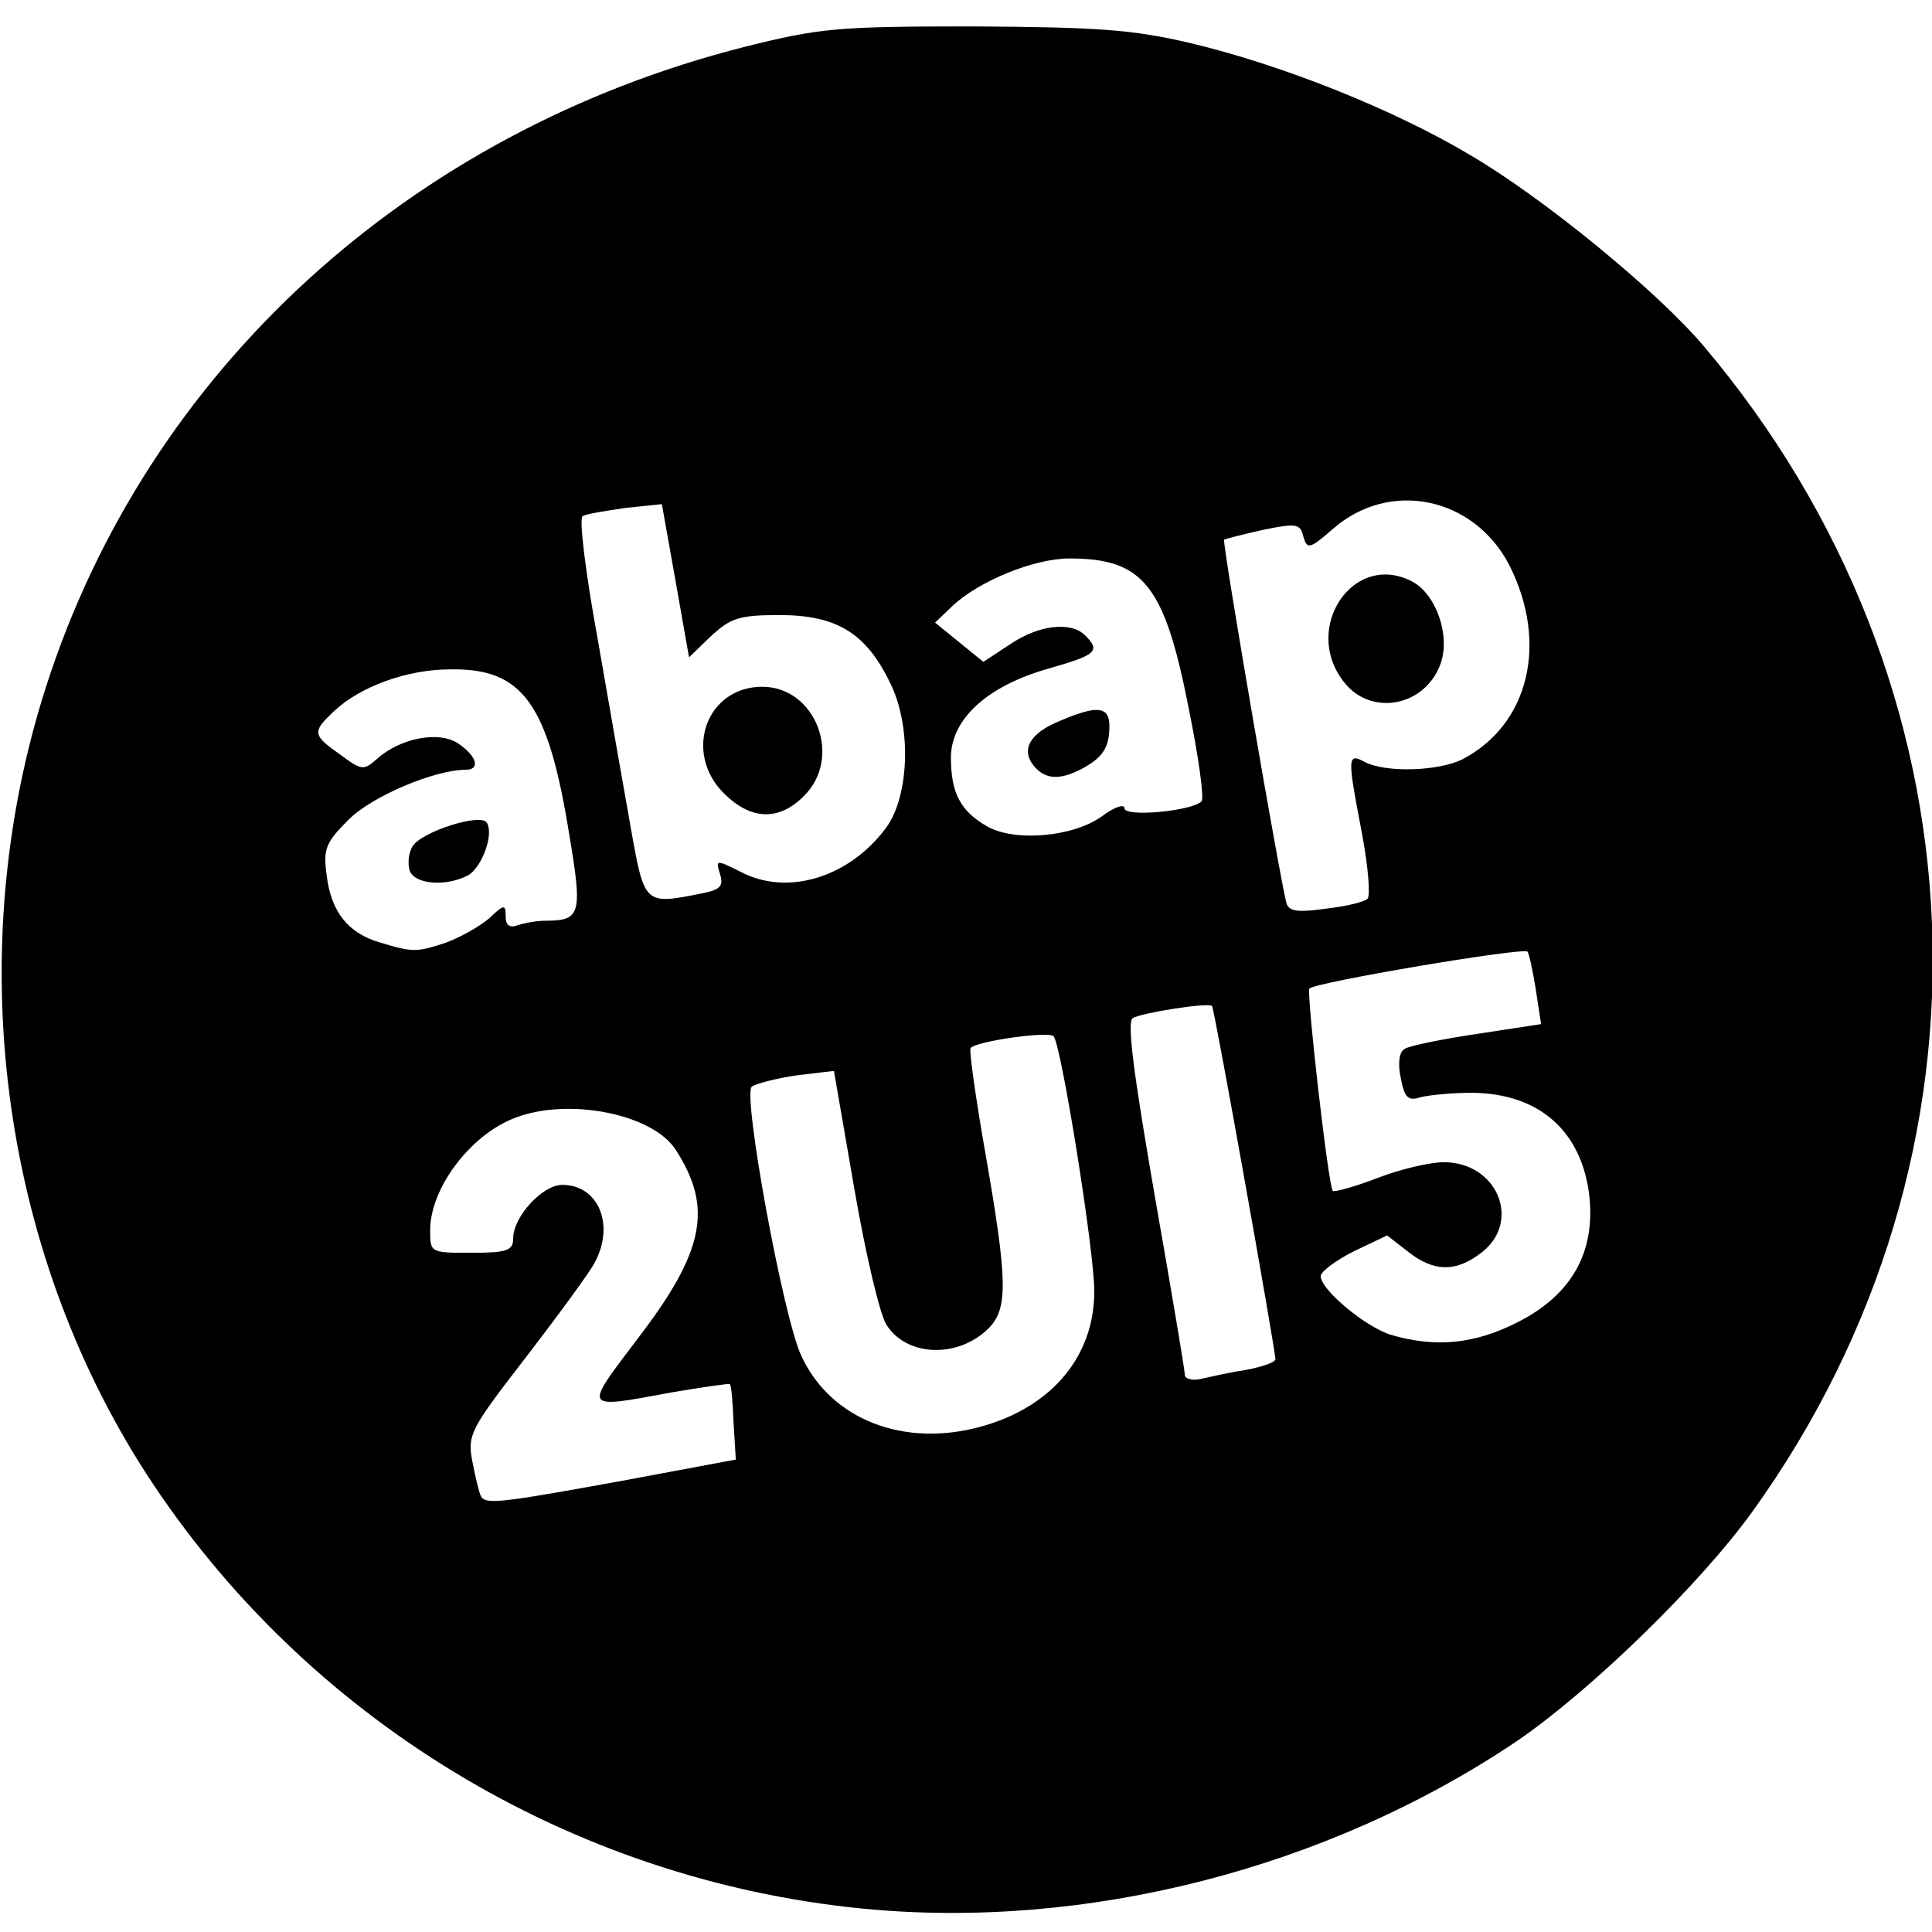
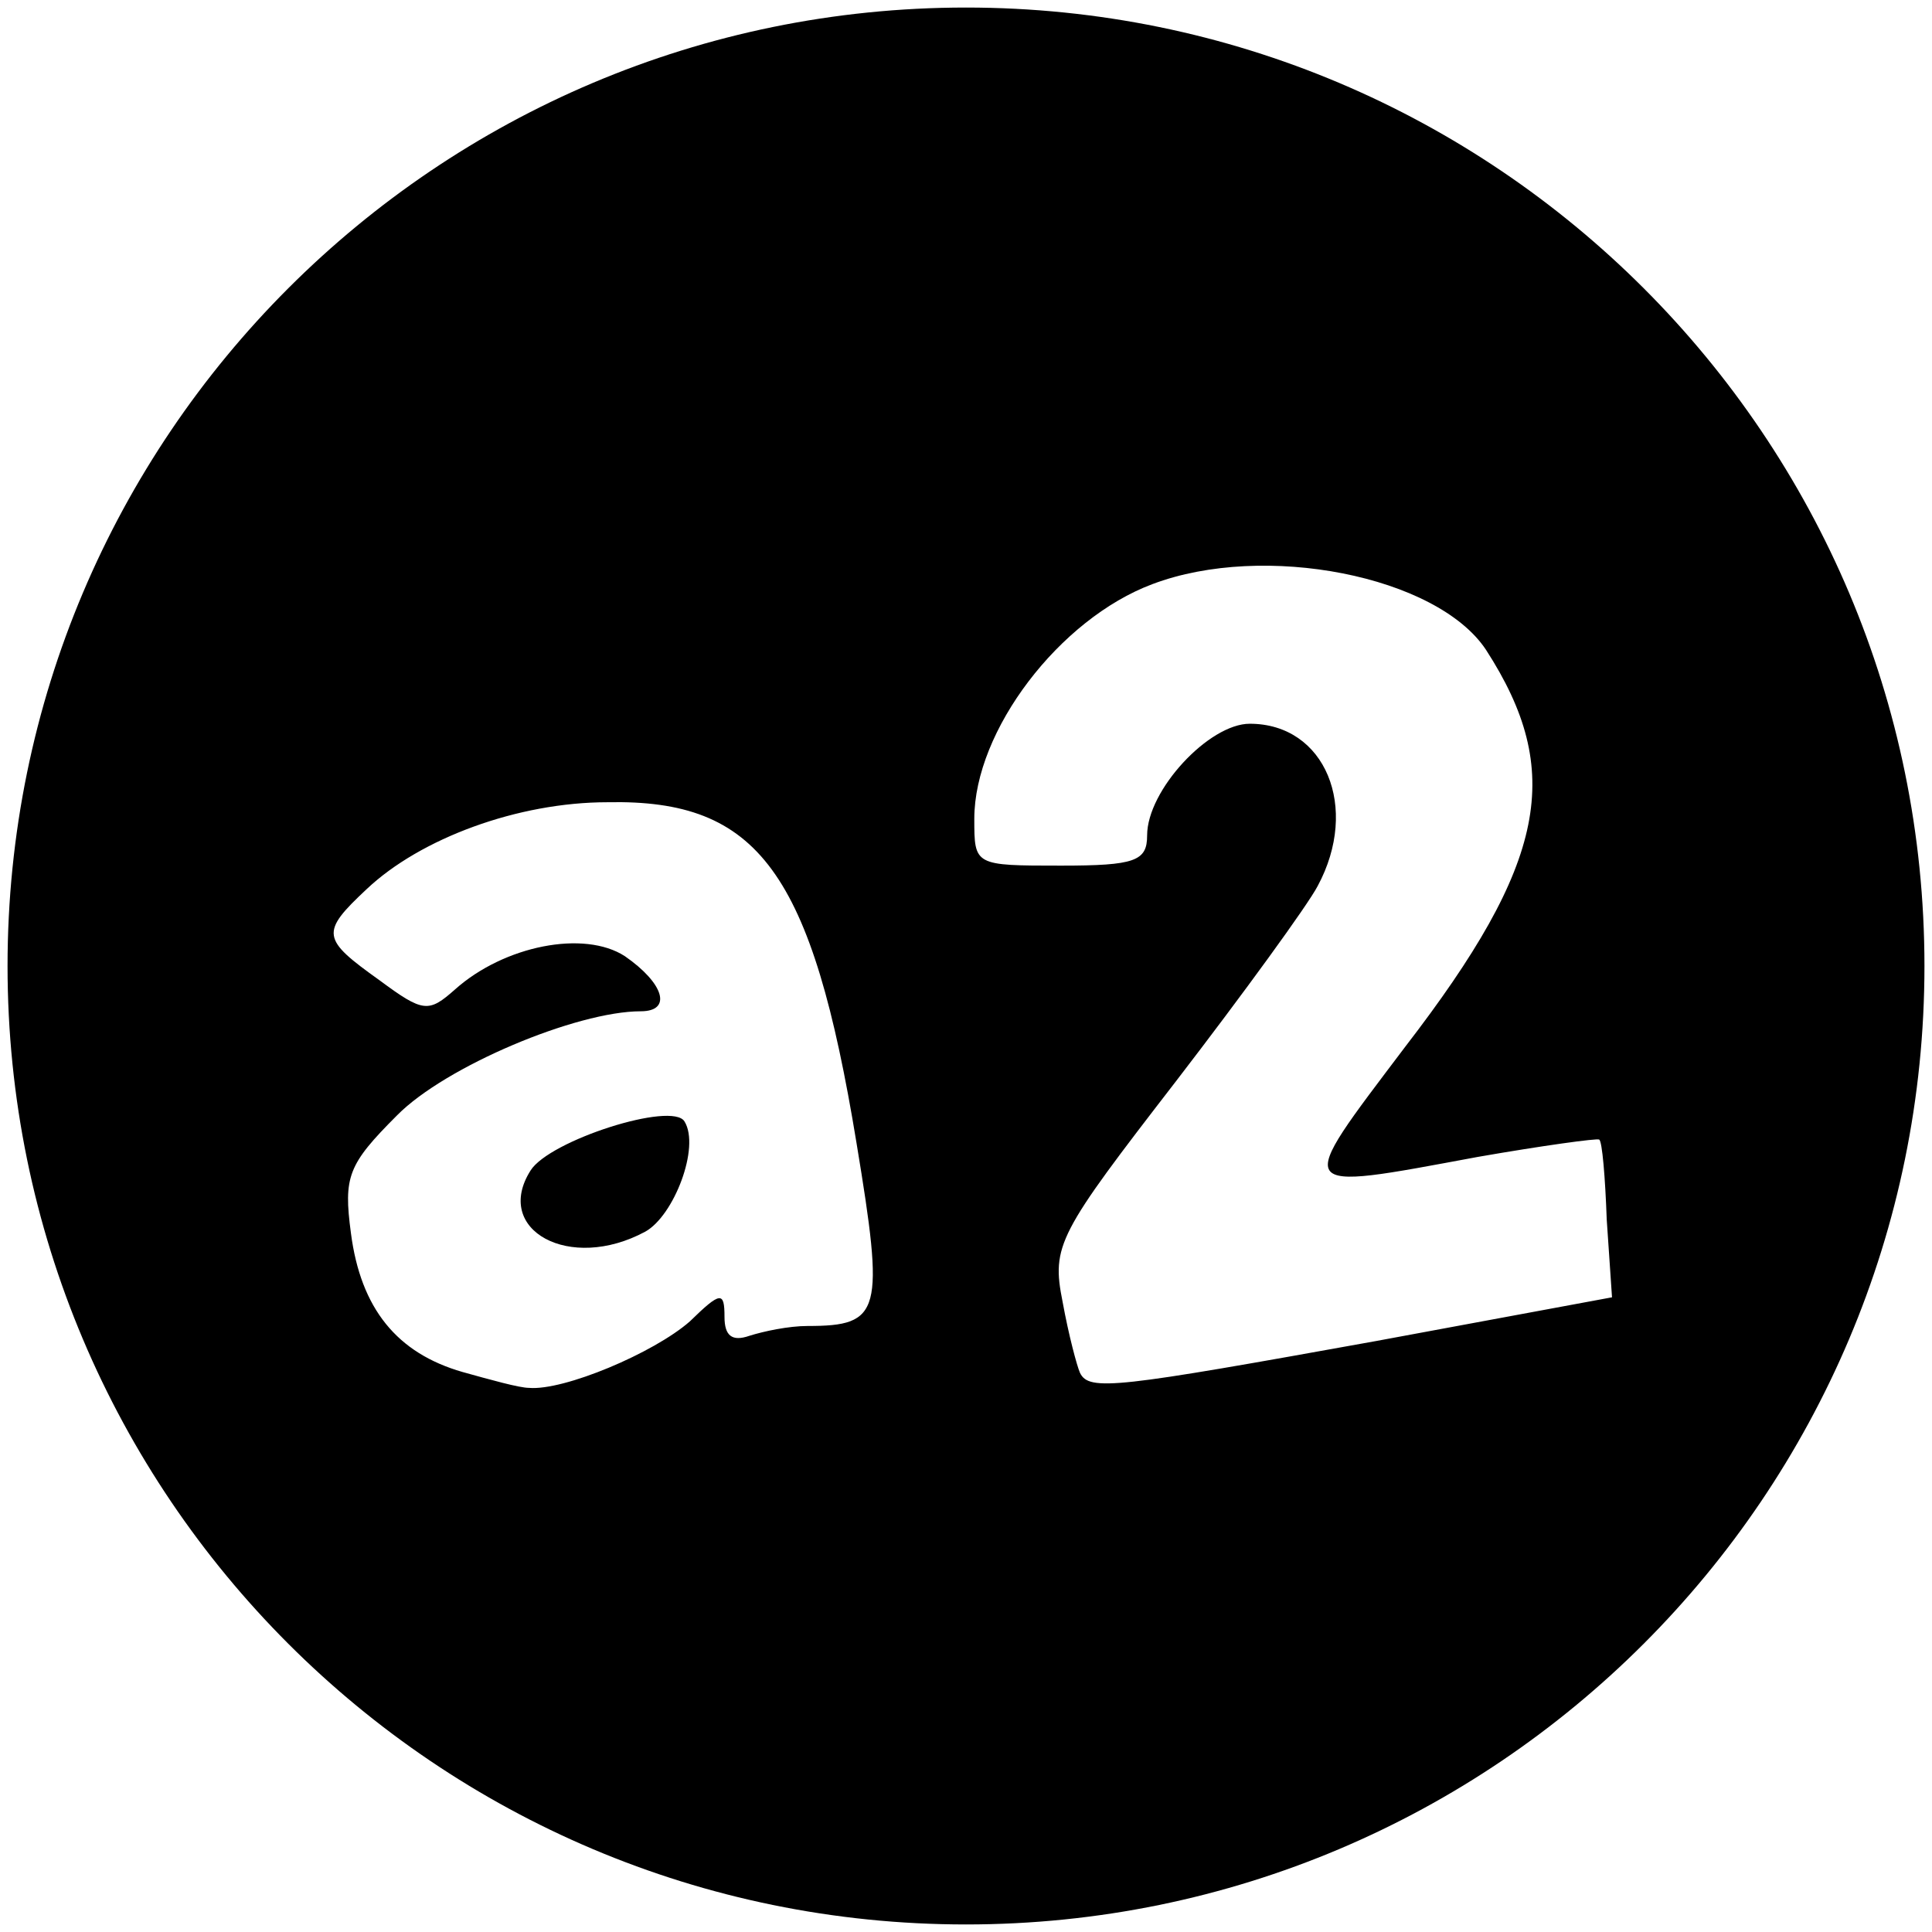
<svg xmlns="http://www.w3.org/2000/svg" viewBox="0 0 256 256" width="24" height="24">
-   <path fill="currentColor" fill-rule="evenodd" d="M114.3 252.9C75.6 249.1 40.4 227.7 19.4 195.3C-0.1 165.1 -5.1 125.9 6.1 91.0C19.5 49.2 54.1 17.5 98.7 6.2C108.7 3.7 111.0 3.5 129.0 3.5C145.4 3.6 150.0 3.9 157.7 5.7C169.9 8.6 184.7 14.5 194.9 20.6C204.6 26.3 219.6 38.6 225.7 45.8C263.7 90.7 266.3 152.9 232.2 200.3C225.2 210.0 210.8 224.0 201.0 230.7C175.9 247.6 143.9 255.8 114.3 252.9ZM82.5 196.2L97.5 193.4L97.2 188.5C97.1 185.8 96.9 183.5 96.7 183.4C96.6 183.3 93.1 183.8 89.0 184.5C77.1 186.7 77.3 186.9 84.4 177.5C93.4 165.8 94.5 160.0 89.5 152.3C86.4 147.6 75.4 145.4 68.3 148.1C62.4 150.3 57.0 157.4 57.0 163.0C57.0 166.0 57.0 166.0 62.5 166.0C67.2 166.0 68.0 165.7 68.0 164.1C68.0 161.2 71.9 157.0 74.5 157.0C79.3 157.0 81.5 162.3 78.8 167.3C78.2 168.5 74.1 174.1 69.8 179.7C62.3 189.4 61.9 190.1 62.6 193.7C63.0 195.8 63.5 197.8 63.7 198.2C64.3 199.4 66.0 199.2 82.5 196.2ZM130.1 189.0C139.4 186.4 145.0 179.7 145.0 171.1C145.0 165.7 140.6 138.3 139.6 137.3C138.9 136.6 129.1 138.0 128.6 138.9C128.4 139.2 129.3 145.6 130.6 153.0C133.5 169.6 133.6 173.4 131.0 176.0C127.0 180.0 120.2 179.8 117.5 175.6C116.6 174.3 114.7 166.2 113.2 157.5L110.5 141.9L105.5 142.5C102.8 142.9 100.1 143.6 99.6 144.0C98.4 145.2 103.8 174.7 106.2 179.7C110.1 188.1 119.8 191.9 130.1 189.0ZM165.2 181.5C167.3 181.1 169.0 180.5 169.0 180.1C169.0 178.9 160.9 133.5 160.6 133.3C160.1 132.8 151.3 134.2 150.1 134.9C149.3 135.4 150.2 142.2 153.0 158.4C155.2 170.9 157.0 181.6 157.0 182.2C157.0 182.7 158.0 183.0 159.2 182.7C160.5 182.4 163.2 181.8 165.2 181.5ZM201.1 175.2C208.2 171.6 211.4 166.0 210.6 158.5C209.6 149.9 204.0 144.9 195.1 144.8C192.4 144.8 189.3 145.1 188.2 145.4C186.6 145.9 186.1 145.5 185.6 142.8C185.2 140.9 185.4 139.4 186.1 139.0C186.6 138.6 191.0 137.7 195.7 137.0L204.2 135.7L203.5 131.1C203.1 128.6 202.6 126.3 202.4 126.1C201.8 125.5 174.0 130.2 173.5 131.0C173.1 131.6 176.0 157.1 176.6 157.8C176.7 158.0 179.4 157.3 182.5 156.1C185.6 154.9 189.5 154.0 191.3 154.0C198.4 154.0 201.6 161.8 196.4 165.9C193.0 168.6 190.0 168.6 186.5 165.8L183.8 163.7L179.4 165.8C177.0 167.0 175.0 168.5 175.0 169.1C175.0 170.9 181.0 175.9 184.4 176.9C190.3 178.6 195.4 178.1 201.1 175.2ZM59.1 124.9C61.0 124.2 63.5 122.8 64.8 121.7C66.8 119.8 67.0 119.8 67.0 121.4C67.0 122.6 67.5 123.0 68.6 122.6C69.5 122.3 71.1 122.0 72.3 122.0C77.0 122.0 77.2 121.1 75.4 110.4C72.6 93.1 69.2 88.5 59.6 88.7C53.9 88.7 47.7 91.0 44.3 94.2C41.3 97.0 41.4 97.4 45.1 100.0C47.9 102.1 48.2 102.1 49.9 100.6C53.0 97.8 58.1 96.8 60.7 98.5C63.2 100.2 63.7 102.0 61.7 102.0C57.6 102.0 49.3 105.5 46.2 108.6C43.1 111.7 42.8 112.5 43.3 116.1C43.9 120.9 46.2 123.7 50.4 124.9C54.7 126.2 55.2 126.2 59.1 124.9ZM181.2 119.1C181.6 118.7 181.3 114.9 180.5 110.6C178.5 100.2 178.5 99.7 180.9 101.0C183.7 102.4 190.6 102.2 193.8 100.6C202.6 96.0 205.2 85.2 200.0 74.9C195.3 65.8 184.1 63.5 176.6 70.1C173.5 72.8 173.2 72.8 172.7 71.1C172.3 69.4 171.8 69.3 167.4 70.2C164.7 70.8 162.4 71.4 162.2 71.5C161.9 71.8 169.8 117.7 170.5 119.8C170.9 120.8 172.2 120.9 175.7 120.4C178.4 120.1 180.8 119.5 181.2 119.1ZM92.9 118.4C95.5 117.9 95.9 117.4 95.4 115.8C94.8 113.9 94.9 113.9 98.1 115.5C104.3 118.8 112.5 116.3 117.4 109.7C120.5 105.5 120.8 96.3 118.0 90.6C114.8 83.9 110.9 81.5 103.3 81.5C97.9 81.5 96.8 81.9 94.2 84.3L91.3 87.1L89.5 76.9L87.7 66.8L82.9 67.3C80.2 67.7 77.6 68.1 77.2 68.4C76.7 68.7 77.6 76.0 79.2 84.7C80.7 93.4 82.7 104.7 83.6 109.8C85.4 119.9 85.4 119.9 92.9 118.4ZM54.3 115.4C54.0 114.5 54.1 113.0 54.7 112.1C55.9 110.2 63.7 107.7 64.5 109.0C65.5 110.6 63.8 115.0 62.0 116.0C59.1 117.5 55.0 117.2 54.3 115.4ZM146.1 108.1C147.7 106.9 149.0 106.5 149.0 107.1C149.0 108.3 157.8 107.5 159.2 106.2C159.6 105.8 158.8 100.2 157.5 93.8C154.3 77.5 151.5 74.0 141.7 74.0C137.0 74.0 129.7 77.0 126.2 80.3L123.9 82.5L127.1 85.1L130.3 87.7L133.8 85.4C137.6 82.8 141.9 82.3 143.8 84.2C145.9 86.3 145.2 86.8 138.9 88.6C130.8 90.9 126.0 95.3 126.0 100.4C126.0 105.1 127.3 107.5 130.8 109.5C134.5 111.6 142.3 110.9 146.1 108.1ZM95.9 105.1C90.5 99.7 93.6 91.0 101.0 91.0C108.1 91.0 111.7 100.4 106.5 105.5C103.2 108.8 99.5 108.7 95.9 105.1ZM137.0 101.5C135.2 99.3 136.5 97.1 140.5 95.5C145.4 93.4 147.0 93.6 147.0 96.2C147.0 99.1 146.1 100.4 143.3 101.9C140.4 103.4 138.5 103.3 137.0 101.5ZM178.1 90.4C172.4 83.2 179.4 72.9 187.2 77.1C190.3 78.8 192.2 84.2 190.9 87.9C188.9 93.6 181.7 95.0 178.1 90.4Z" />
+   <path fill="currentColor" fill-rule="evenodd" d="M1.0 128.0A127.0 127.0 0 1 0 255.0 128.0A127.0 127.0 0 1 0 1.0 128.0ZM61.3 181.8C52.6 179.3 47.8 173.4 46.5 163.4C45.5 155.9 46.1 154.3 52.6 147.8C59.0 141.3 76.4 134.0 84.9 134.0C89.1 134.0 88.0 130.3 82.8 126.7C77.4 123.2 66.8 125.3 60.3 131.1C56.8 134.2 56.1 134.2 50.3 129.9C42.6 124.4 42.4 123.6 48.6 117.8C55.7 111.1 68.6 106.3 80.5 106.3C100.5 105.9 107.6 115.5 113.5 151.5C117.2 173.9 116.8 175.7 107.0 175.7C104.5 175.7 101.2 176.4 99.3 177.0C97.0 177.8 96.0 177.0 96.0 174.5C96.0 171.1 95.5 171.1 91.4 175.1C86.6 179.3 74.7 184.3 70.1 183.9C68.8 183.9 64.9 182.8 61.3 181.8ZM85.5 163.2C89.3 161.1 92.8 152.0 90.7 148.6C89.1 145.9 72.8 151.1 70.3 155.1C65.3 163.0 75.5 168.6 85.5 163.2ZM143.1 181.9C142.7 181.0 141.6 176.9 140.8 172.5C139.3 165.0 140.2 163.5 155.8 143.3C164.8 131.6 173.3 119.9 174.6 117.4C180.2 107.0 175.6 95.9 165.6 95.9C160.2 95.9 152.0 104.7 152.0 110.7C152.0 114.1 150.4 114.7 140.6 114.7C129.1 114.7 129.1 114.7 129.1 108.5C129.1 96.8 140.4 82.0 152.7 77.4C167.5 71.8 190.4 76.3 196.9 86.1C207.3 102.2 205.0 114.3 186.2 138.7C171.4 158.3 171.0 157.9 195.8 153.3C204.4 151.8 211.7 150.8 211.9 151.0C212.3 151.2 212.7 156.0 212.9 161.6L213.6 171.9L182.3 177.7C147.9 183.9 144.3 184.4 143.1 181.9Z" />
</svg>
